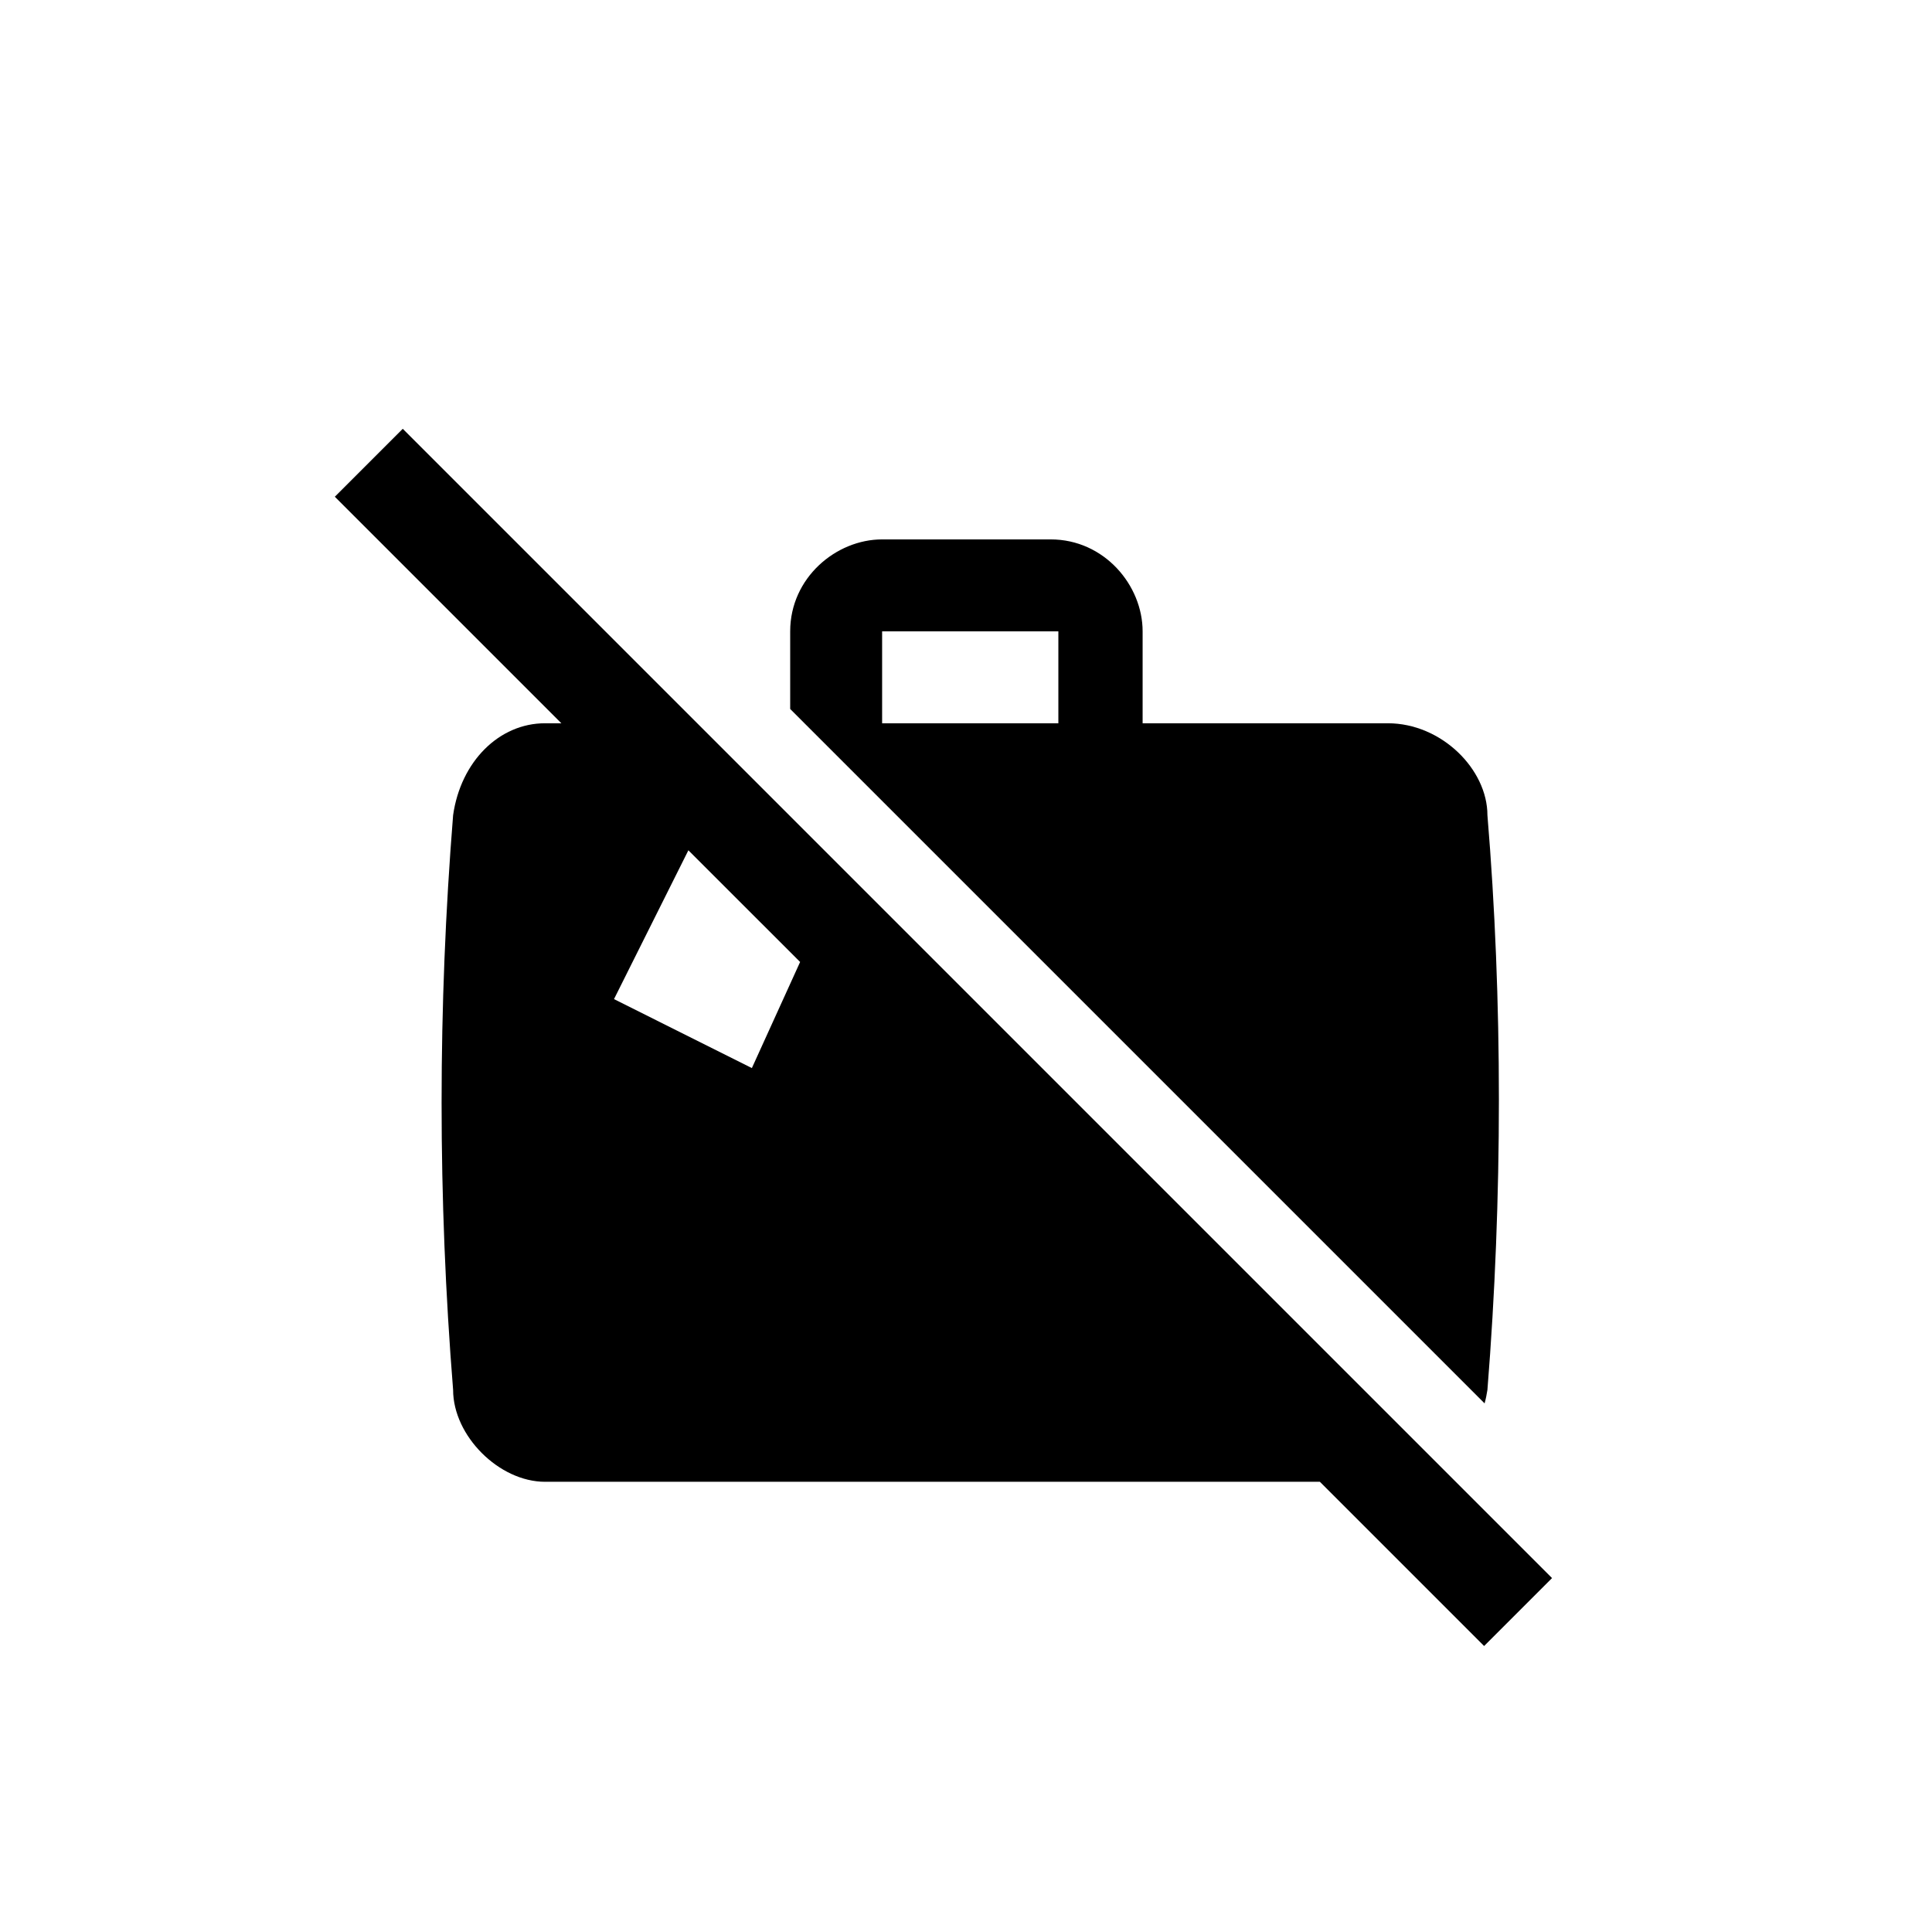
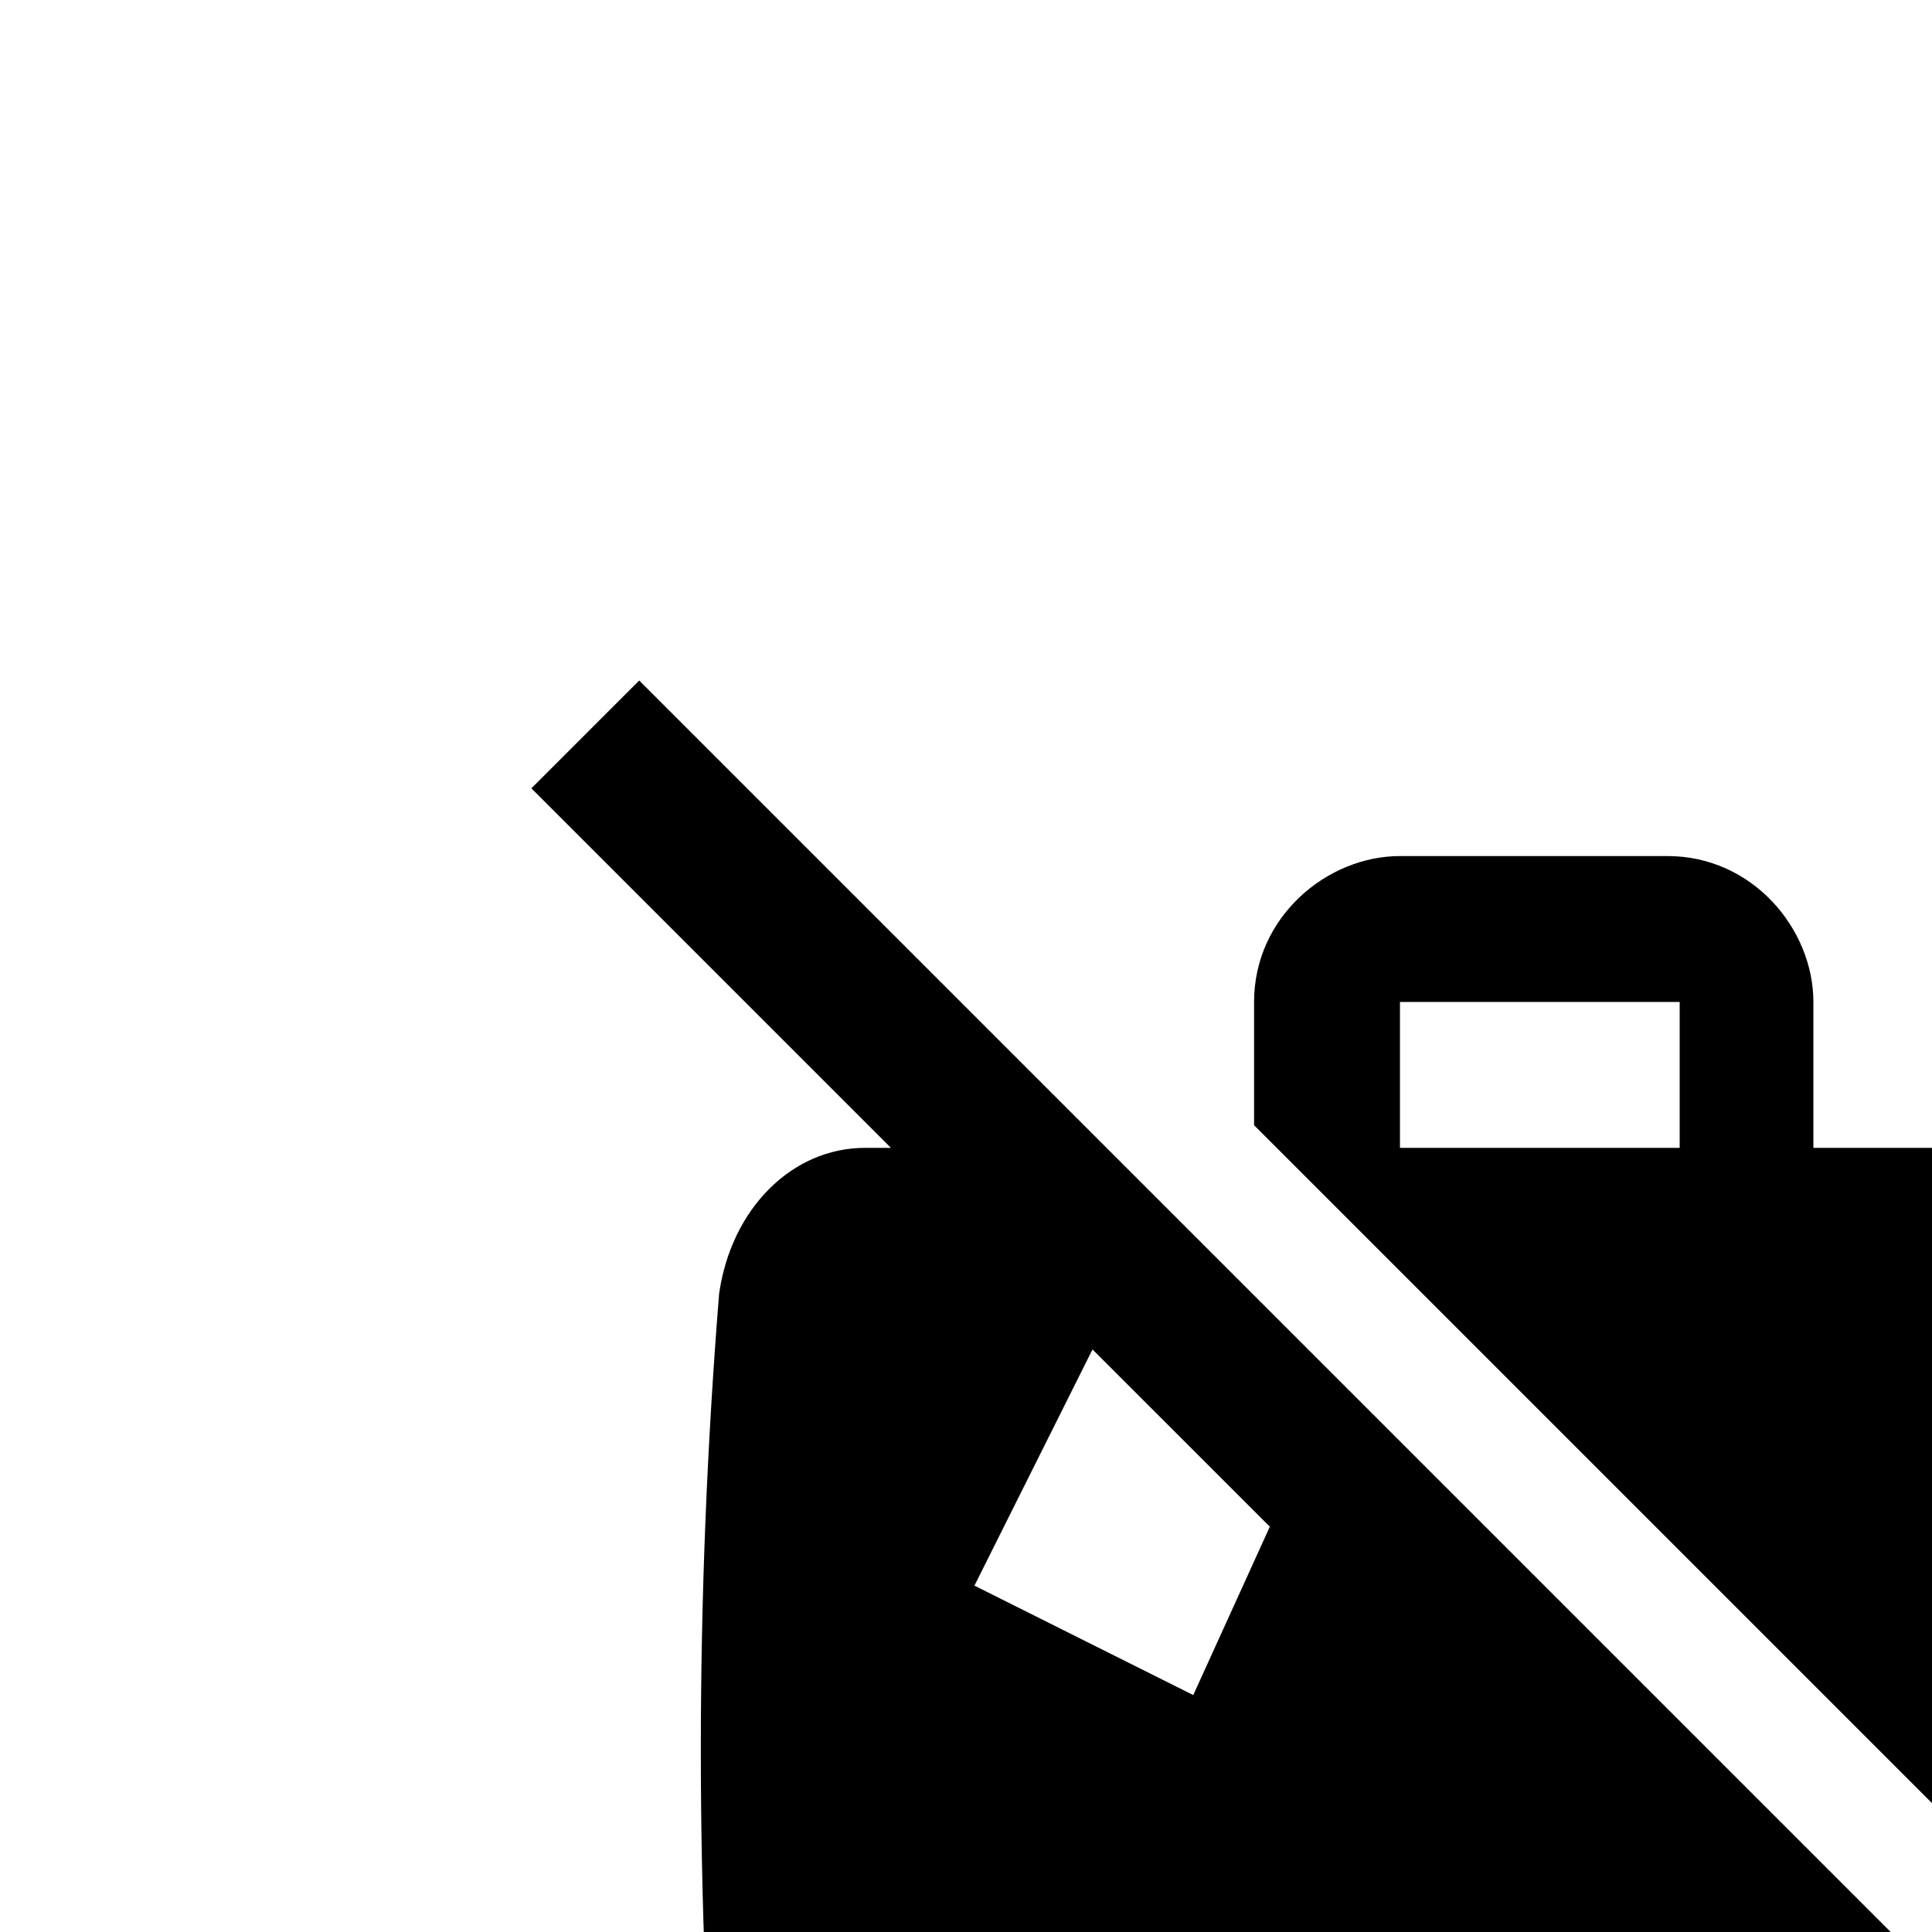
- <svg xmlns="http://www.w3.org/2000/svg" focusable="false" width="36" height="36" viewBox="0 0 36 36" fill="currentColor">
+ <svg focusable="false" viewbox="0 0 36 36" fill="currentColor">
  <path fill-rule="evenodd" clip-rule="evenodd" d="M24.594 27.611L27.654 30.671L28.92 29.405L7.505 7.99L6.239 9.256L10.46 13.477H10.156C9.299 13.477 8.585 14.191 8.443 15.19C8.157 18.76 8.157 22.329 8.443 25.898C8.443 26.754 9.299 27.611 10.156 27.611H24.594ZM14.909 17.925L12.827 15.844L11.441 18.617L14.01 19.902L14.909 17.925Z" fill="currentColor" />
  <path fill-rule="evenodd" clip-rule="evenodd" d="M27.716 25.898C27.703 25.984 27.686 26.068 27.663 26.15L14.724 13.211V11.764C14.724 10.765 15.581 10.051 16.437 10.051H19.578C20.578 10.051 21.291 10.908 21.291 11.764V13.477H25.86C26.859 13.477 27.716 14.334 27.716 15.19C28.001 18.617 28.001 22.329 27.716 25.898ZM19.721 13.477H16.437V11.764H19.721V13.477Z" fill="currentColor" />
</svg>
